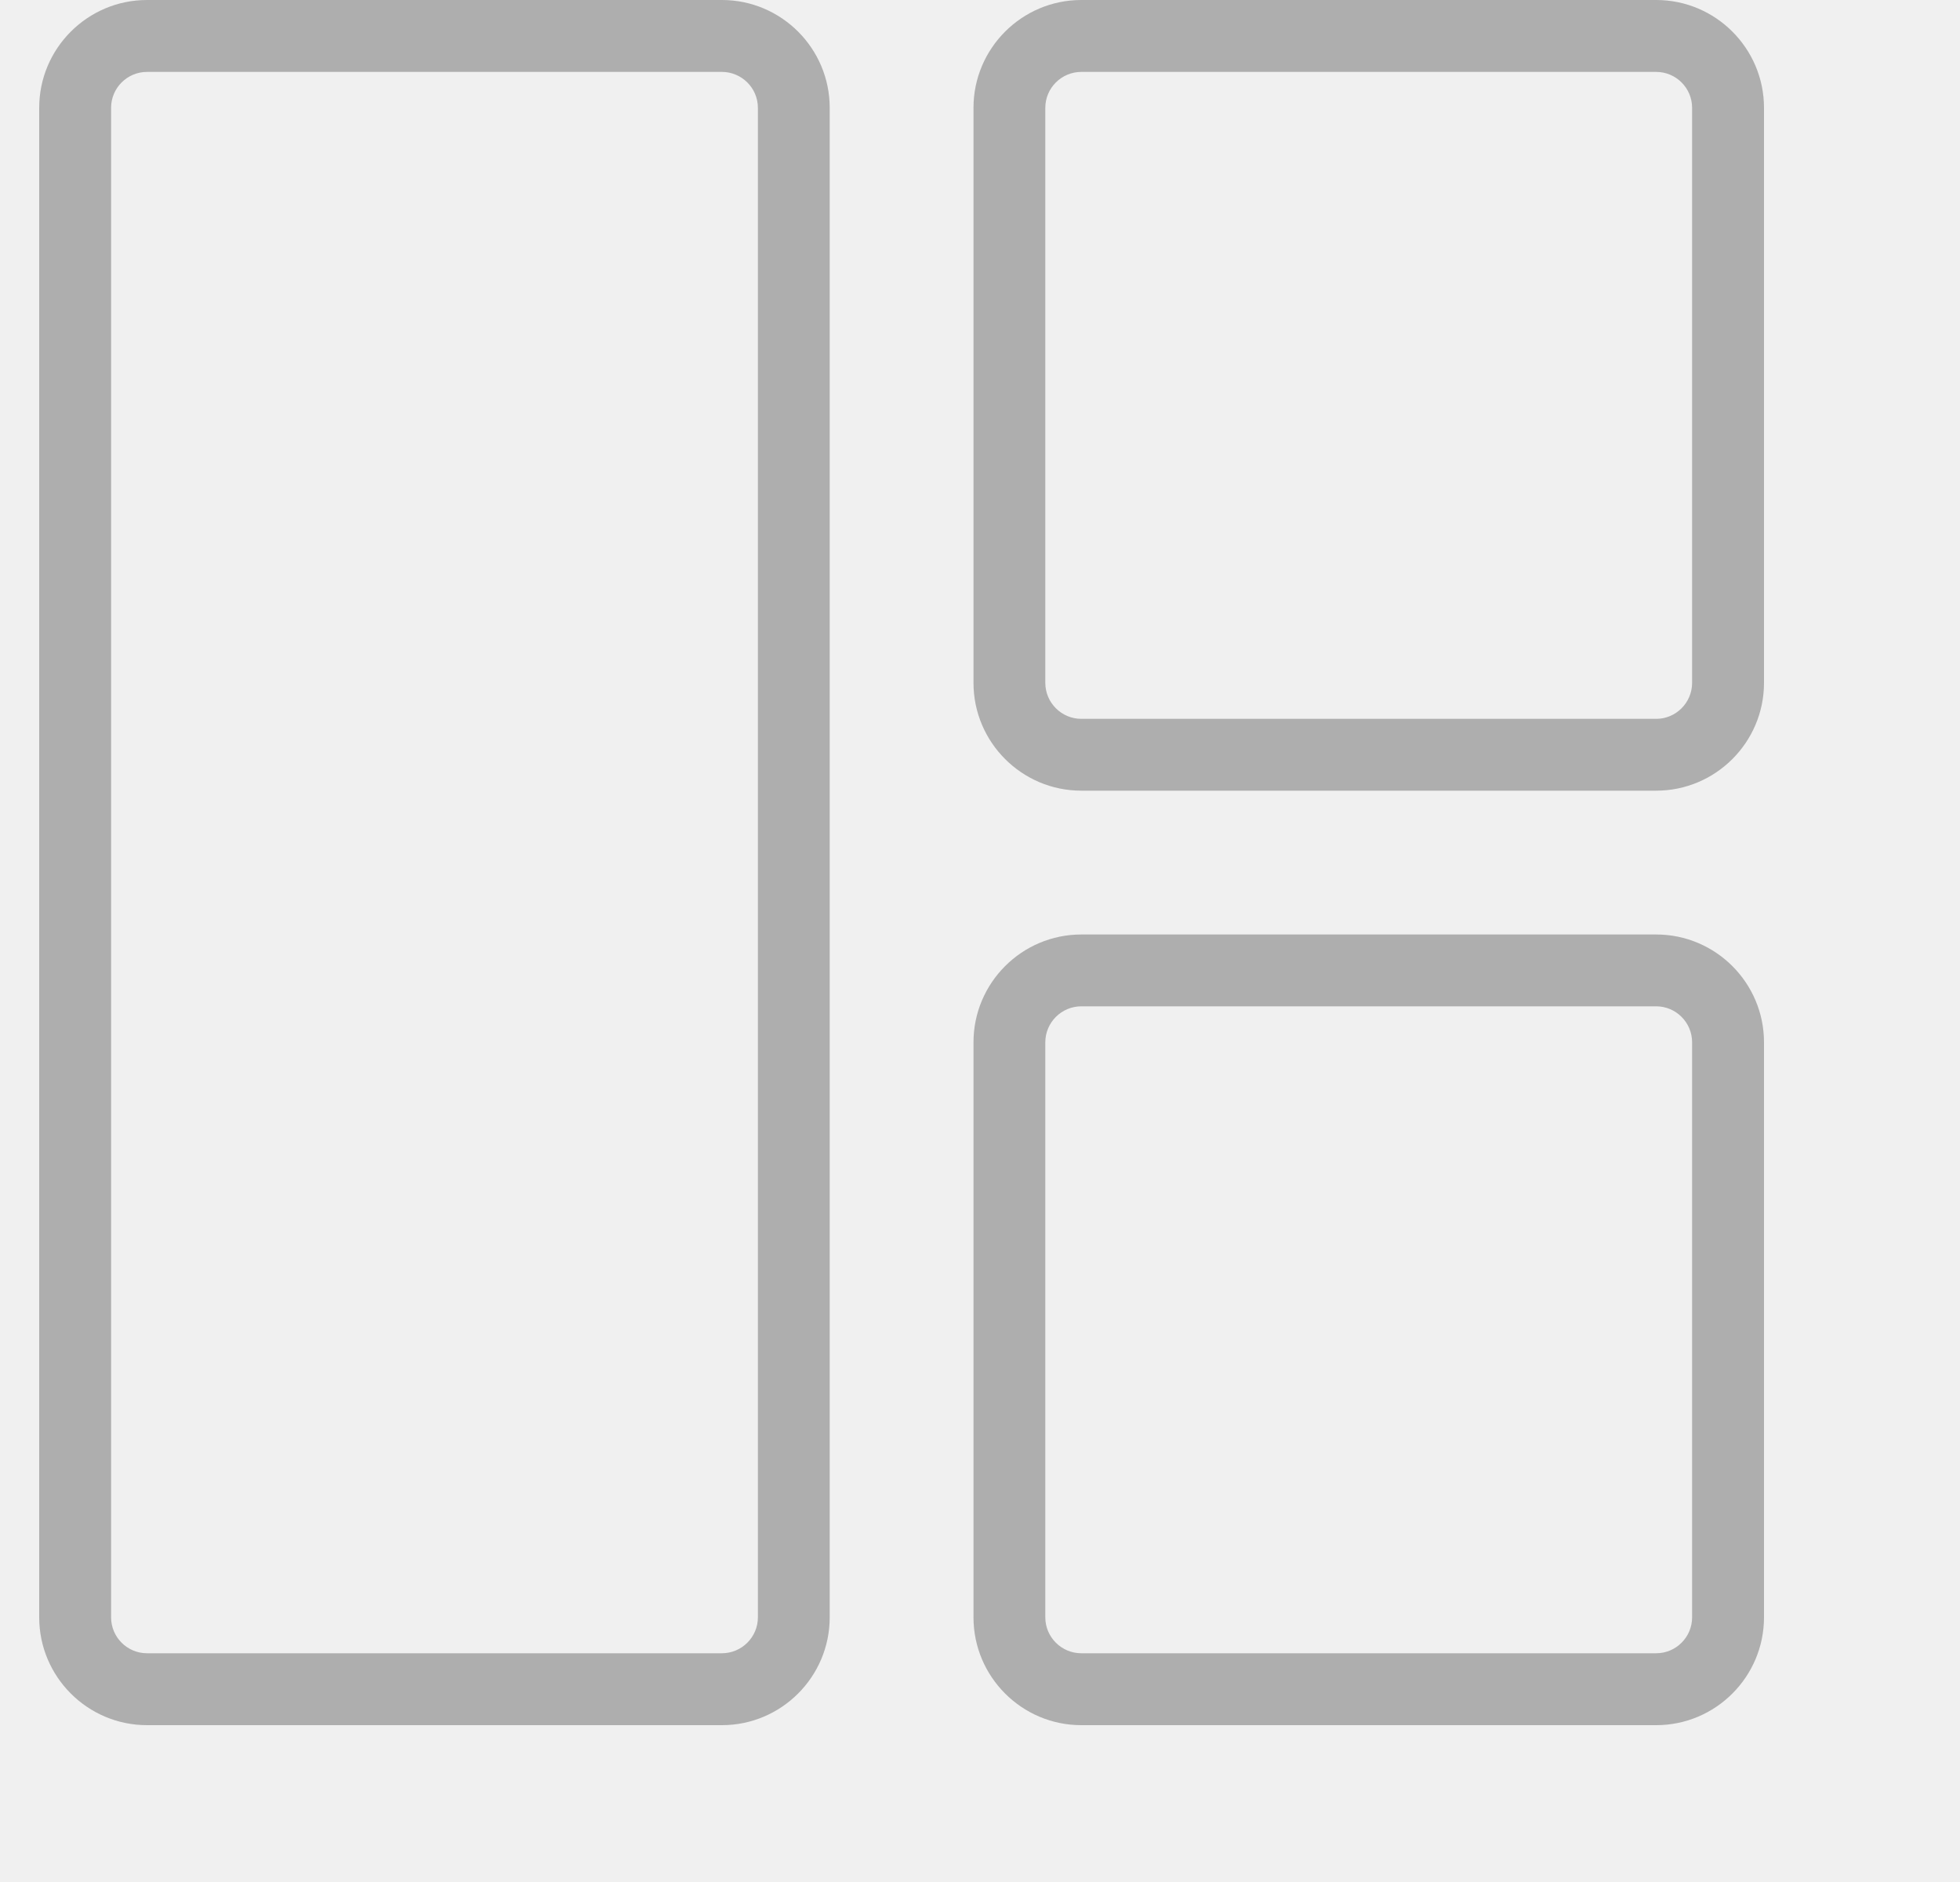
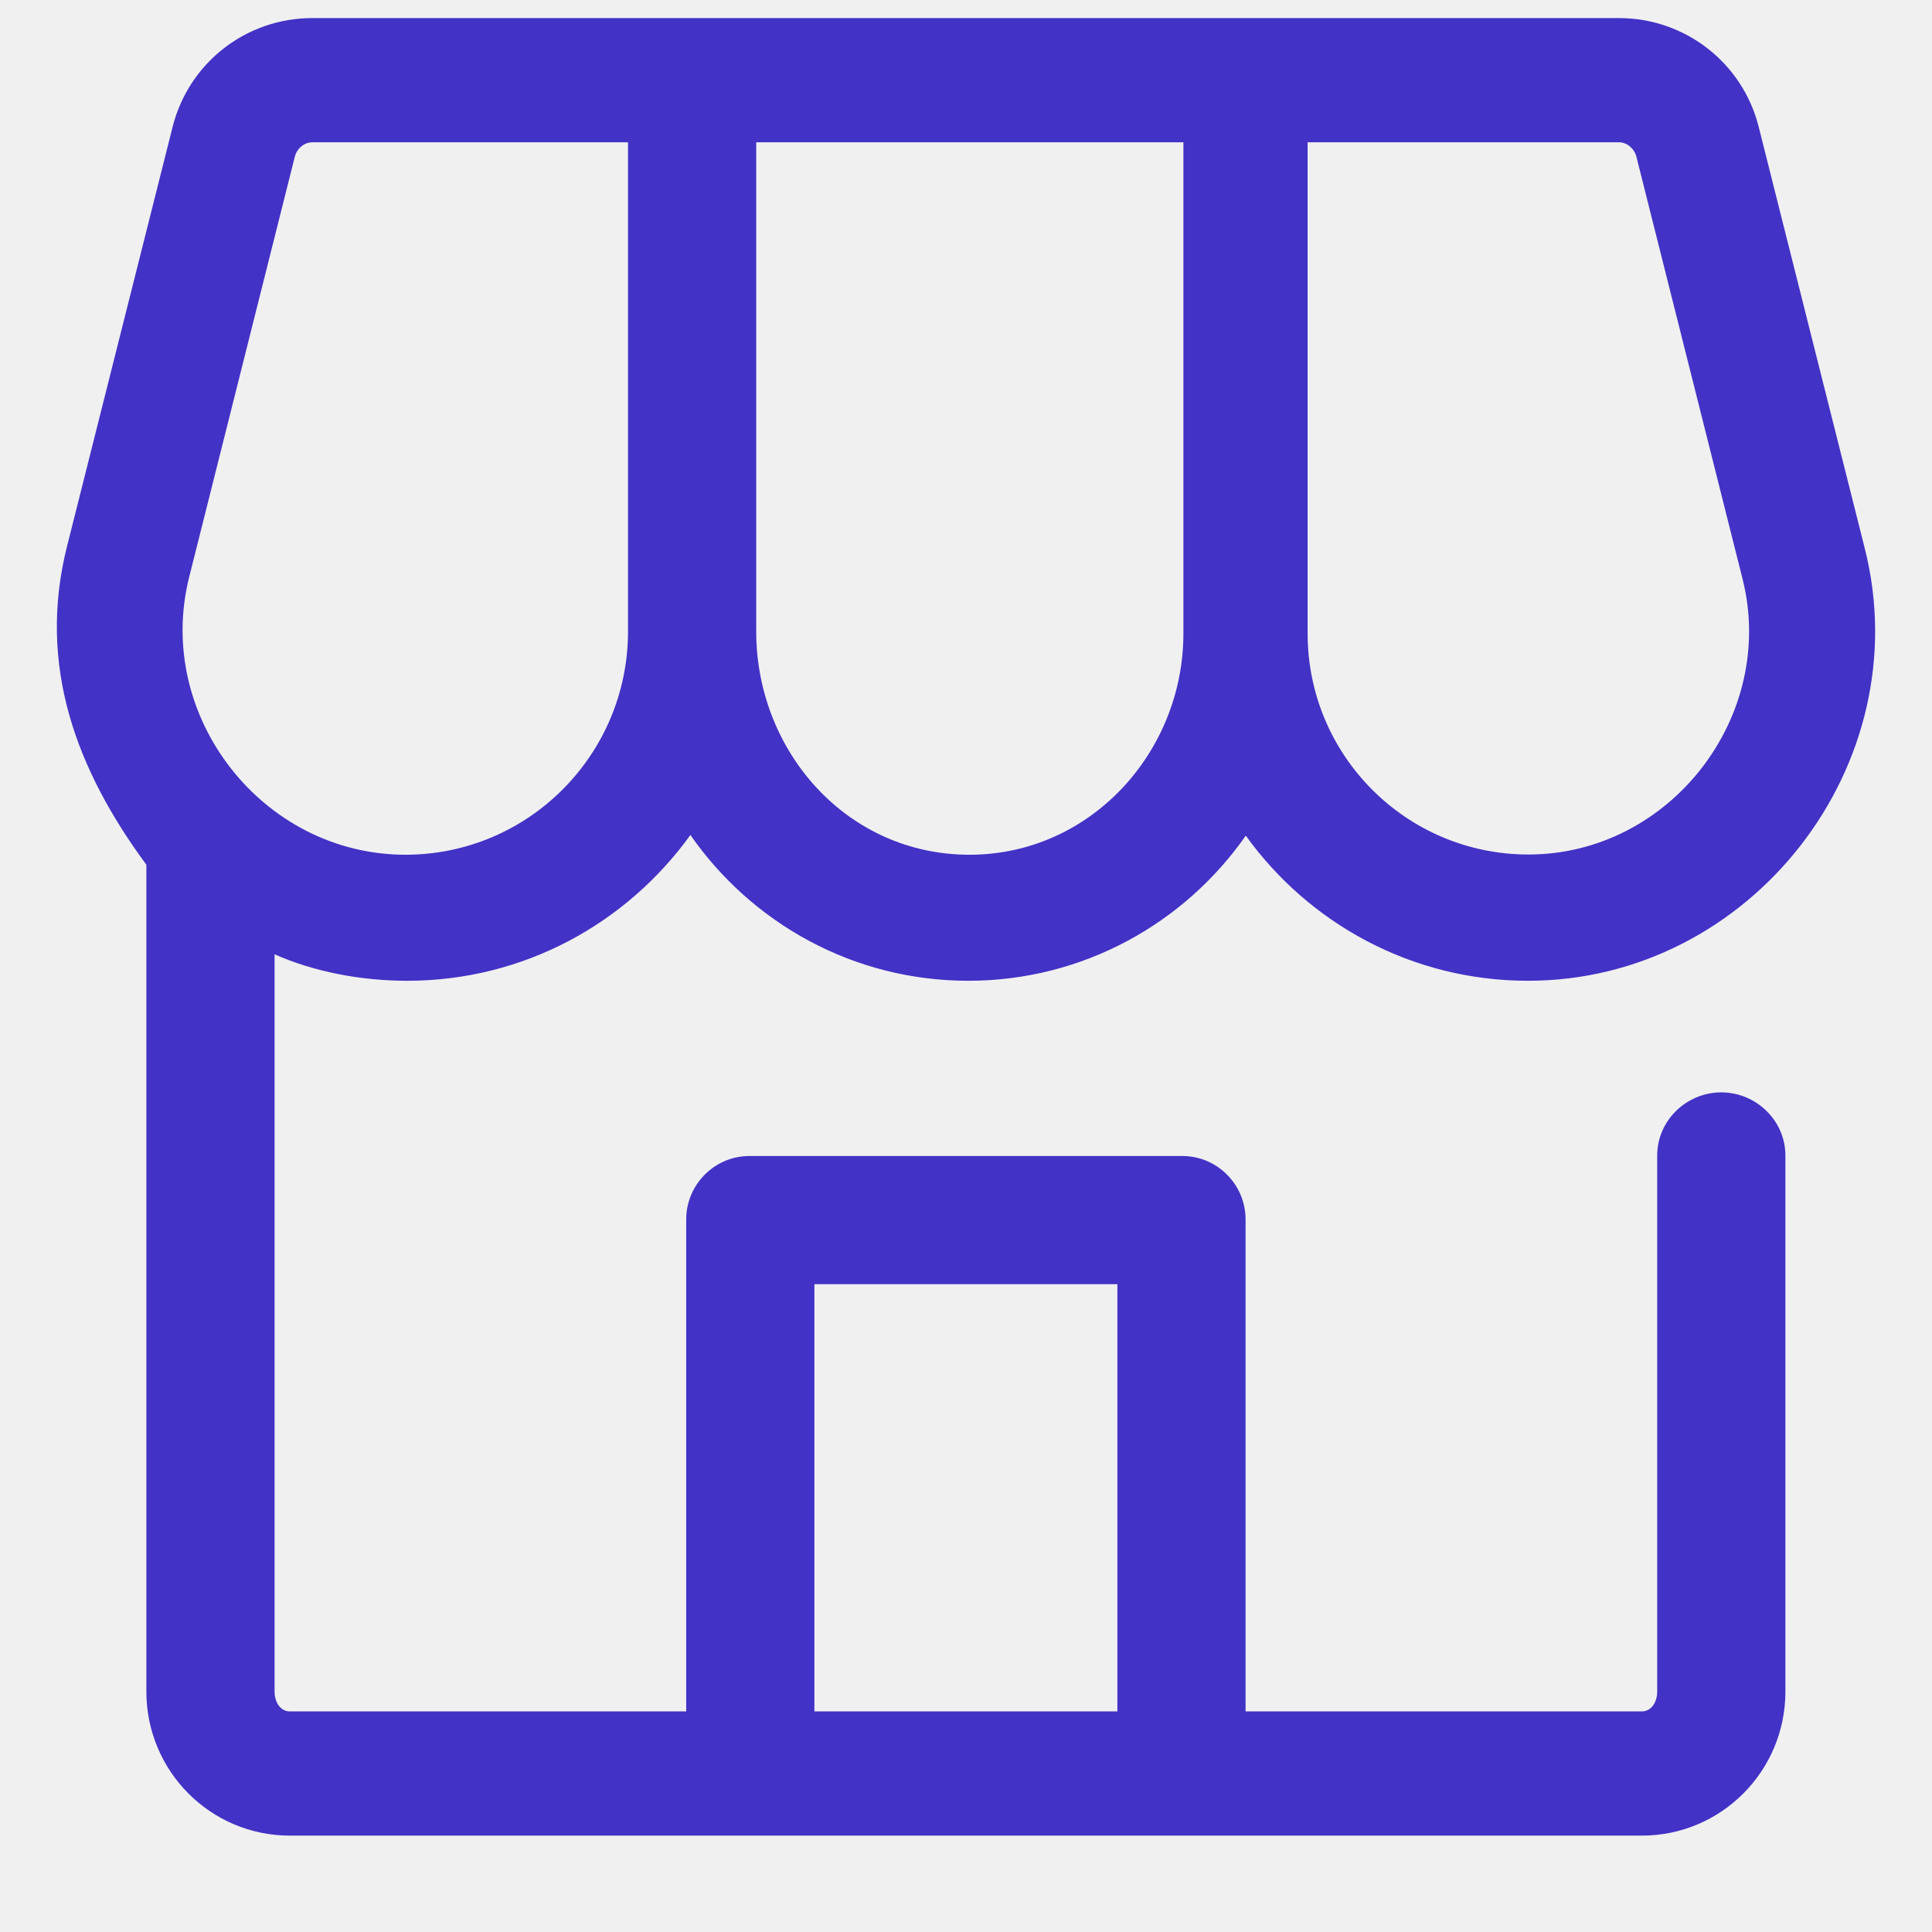
- <svg xmlns="http://www.w3.org/2000/svg" width="25" height="24" viewBox="0 0 25 24" fill="none">
-   <path fill-rule="evenodd" clip-rule="evenodd" d="M13.792 12.833C13.54 12.833 13.333 13.039 13.333 13.292V20.625C13.333 20.878 13.54 21.083 13.792 21.083H21.125C21.377 21.083 21.583 20.878 21.583 20.625V13.292C21.583 13.039 21.377 12.833 21.125 12.833H13.792ZM21.125 22H13.792C13.034 22 12.417 21.383 12.417 20.625V13.292C12.417 12.534 13.034 11.917 13.792 11.917H21.125C21.883 11.917 22.5 12.534 22.5 13.292V20.625C22.5 21.383 21.883 22 21.125 22Z" fill="#AEAEAE" />
-   <path fill-rule="evenodd" clip-rule="evenodd" d="M1.875 0.917C1.623 0.917 1.417 1.122 1.417 1.375V20.625C1.417 20.878 1.623 21.083 1.875 21.083H9.208C9.46 21.083 9.667 20.878 9.667 20.625V1.375C9.667 1.122 9.46 0.917 9.208 0.917H1.875ZM9.208 22H1.875C1.117 22 0.5 21.383 0.5 20.625V1.375C0.5 0.617 1.117 0 1.875 0H9.208C9.966 0 10.583 0.617 10.583 1.375V20.625C10.583 21.383 9.966 22 9.208 22Z" fill="#AEAEAE" />
-   <path fill-rule="evenodd" clip-rule="evenodd" d="M13.792 0.917C13.54 0.917 13.333 1.122 13.333 1.375V8.708C13.333 8.961 13.54 9.167 13.792 9.167H21.125C21.377 9.167 21.583 8.961 21.583 8.708V1.375C21.583 1.122 21.377 0.917 21.125 0.917H13.792ZM21.125 10.083H13.792C13.034 10.083 12.417 9.466 12.417 8.708V1.375C12.417 0.617 13.034 0 13.792 0H21.125C21.883 0 22.5 0.617 22.5 1.375V8.708C22.5 9.466 21.883 10.083 21.125 10.083Z" fill="#AEAEAE" />
+ <svg xmlns="http://www.w3.org/2000/svg" width="17" height="17" viewBox="0 0 17 17" fill="none">
+   <g clip-path="url(#clip0_504_3951)">
+     <path d="M3.583 8.63C4.611 8.63 5.516 8.123 6.075 7.347C6.613 8.121 7.506 8.63 8.52 8.63C9.53 8.63 10.423 8.124 10.962 7.353C11.517 8.125 12.422 8.63 13.445 8.63C15.405 8.63 16.888 6.73 16.409 4.828L15.475 1.116C15.333 0.552 14.827 0.159 14.245 0.159H2.748C2.166 0.159 1.661 0.552 1.519 1.116L0.59 4.806C0.325 5.858 0.673 6.775 1.288 7.609V14.885C1.288 15.584 1.852 16.152 2.551 16.152H14.446C15.146 16.152 15.71 15.584 15.71 14.885V10.167C15.71 9.86 15.452 9.612 15.146 9.612C14.839 9.612 14.582 9.86 14.582 10.167V14.885C14.582 14.973 14.534 15.059 14.446 15.059H10.96V10.73C10.96 10.424 10.711 10.172 10.404 10.172H6.594C6.287 10.172 6.038 10.424 6.038 10.73V15.059H2.551C2.464 15.059 2.416 14.973 2.416 14.885V8.397C2.758 8.549 3.171 8.63 3.583 8.63ZM11.506 1.252H14.245C14.318 1.252 14.381 1.309 14.399 1.379L15.333 5.094C15.637 6.301 14.696 7.519 13.449 7.519C12.375 7.519 11.506 6.648 11.506 5.574V1.252ZM6.654 1.252H10.413V5.574C10.413 6.617 9.596 7.521 8.531 7.521C7.448 7.521 6.654 6.607 6.654 5.556V1.252ZM7.166 11.3H9.832V15.059H7.166V11.3ZM1.665 5.076L2.594 1.379C2.612 1.309 2.675 1.252 2.748 1.252H5.526V5.556C5.526 6.639 4.651 7.521 3.567 7.521C2.307 7.52 1.357 6.298 1.665 5.076Z" fill="#4232C6" />
+   </g>
+   <defs>
+     <clipPath id="clip0_504_3951">
+       <rect width="16" height="16" fill="white" transform="translate(0.5 0.155273)" />
+     </clipPath>
+   </defs>
</svg>
